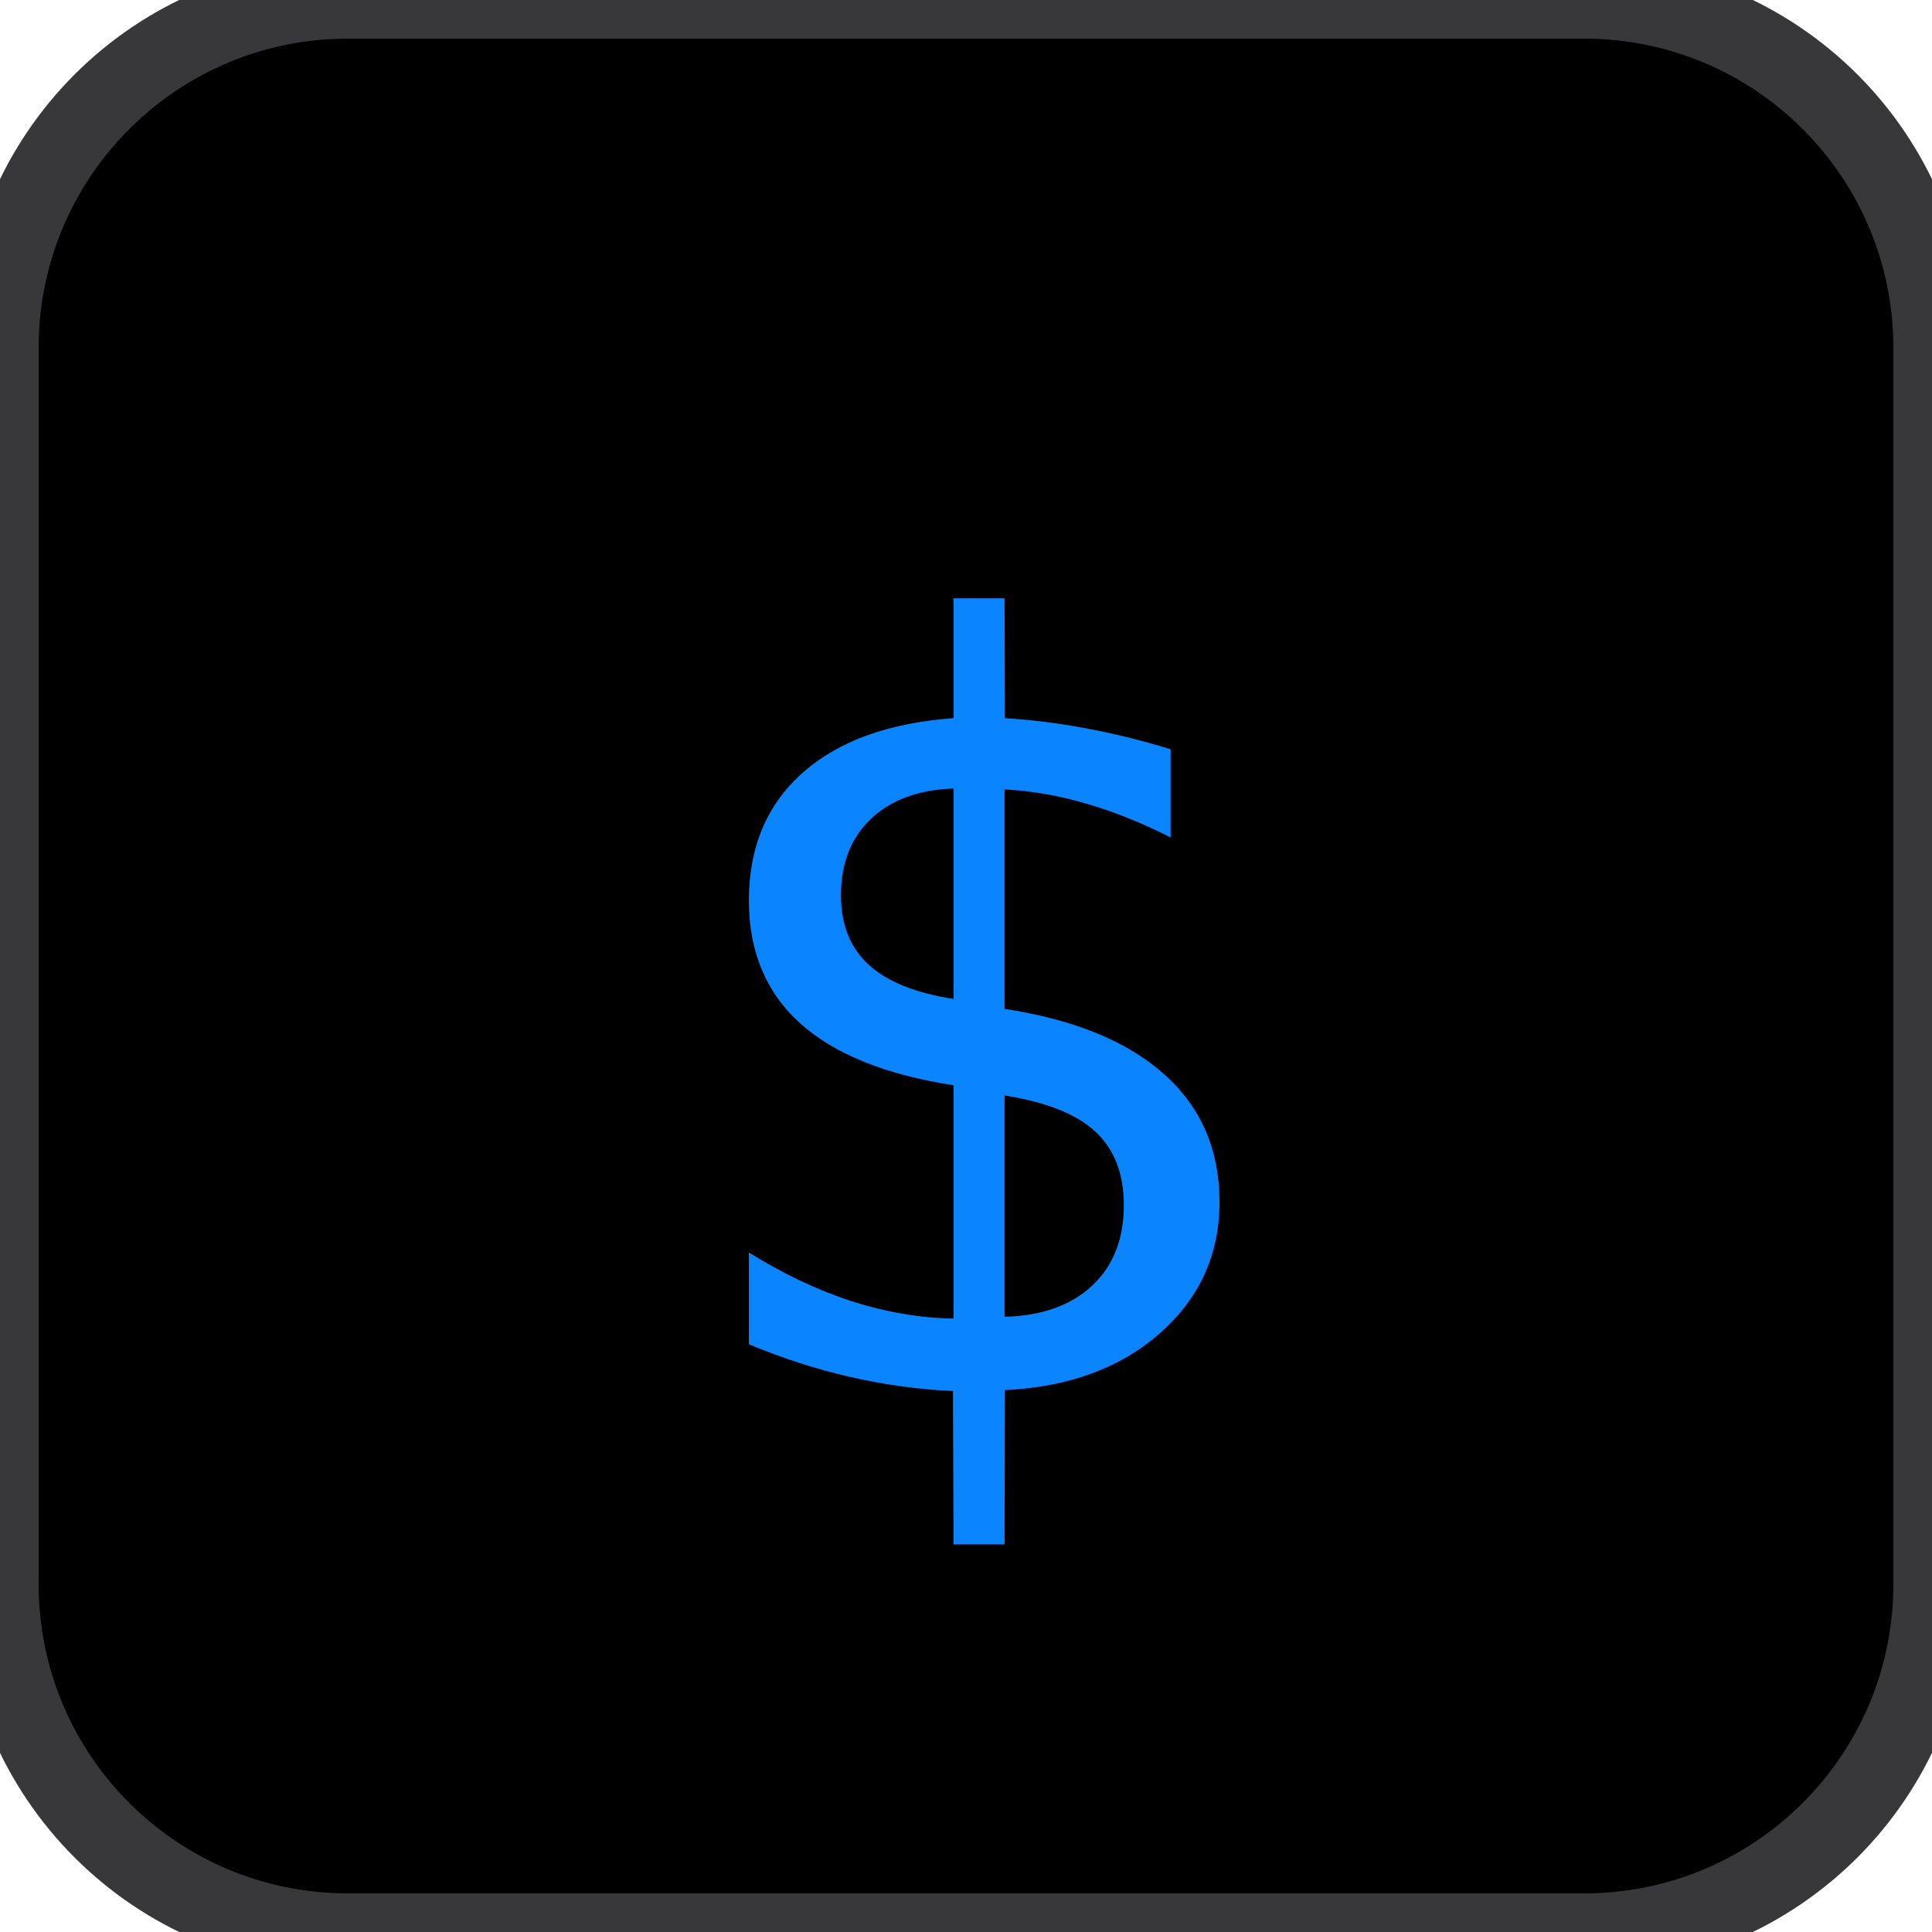
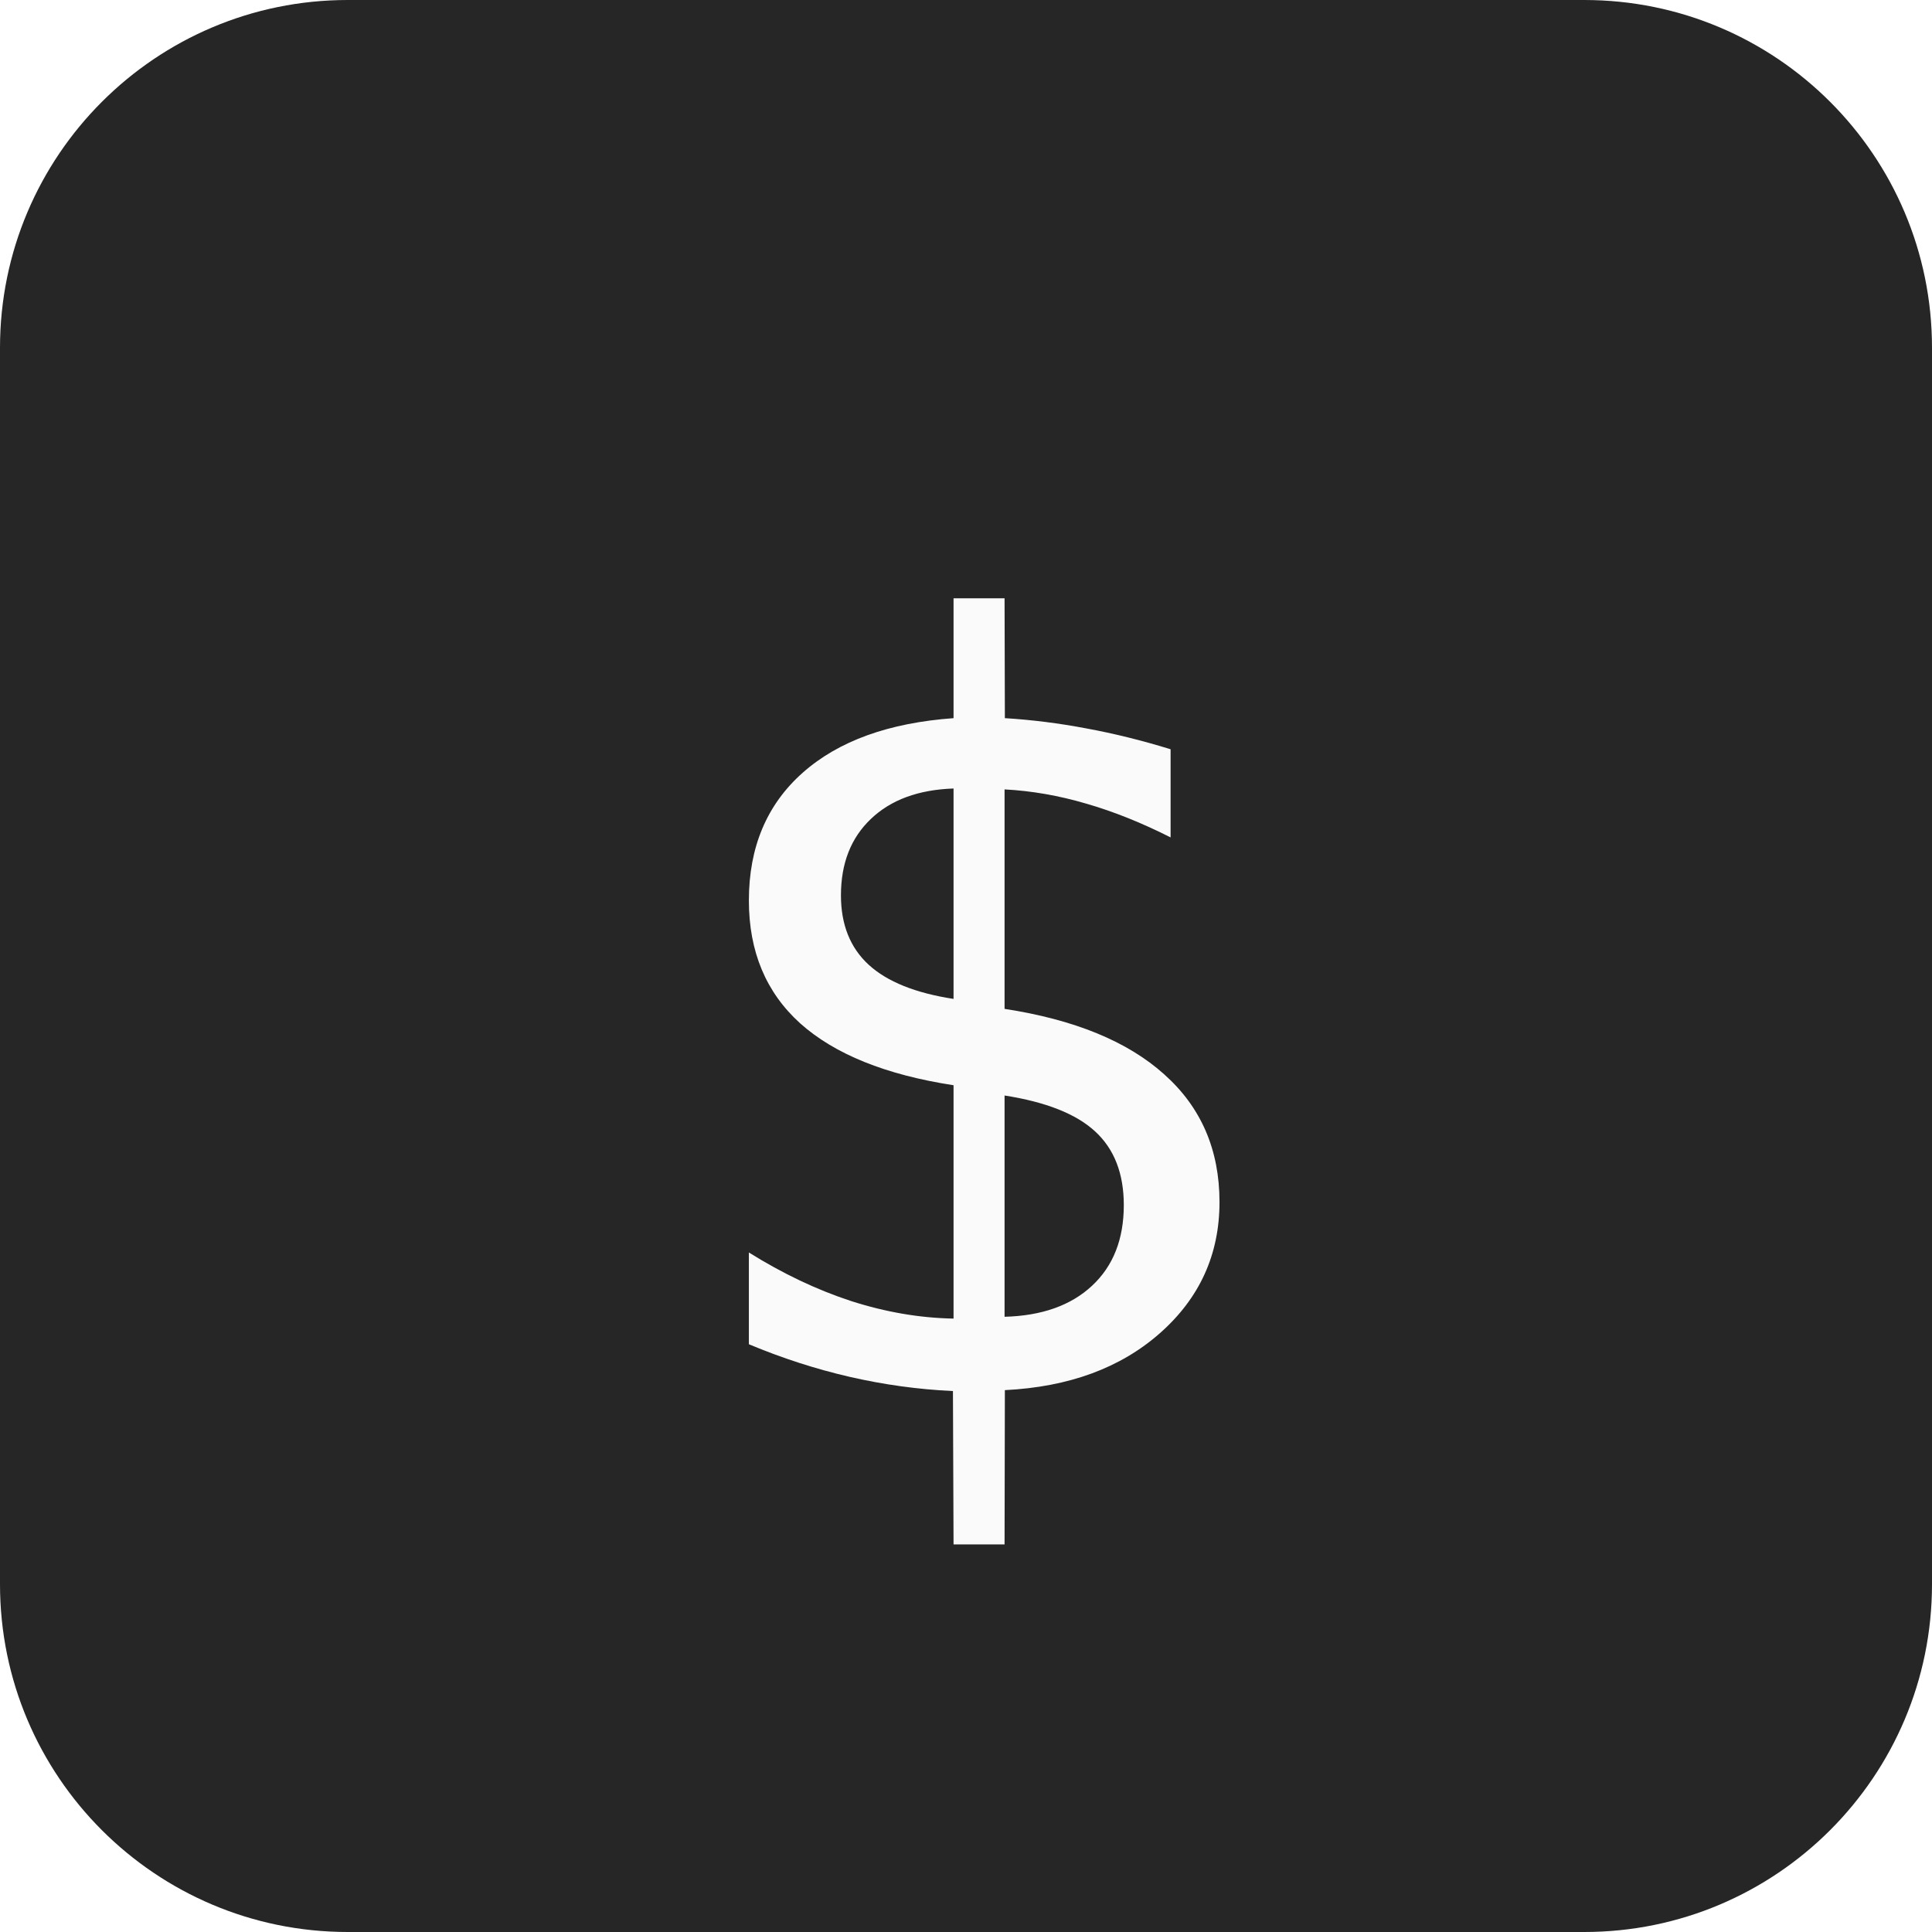
<svg xmlns="http://www.w3.org/2000/svg" viewBox="0 0 100 100">
-   <rect width="100" height="100" rx="18" fill="#000000" stroke="#38383a" stroke-width="4" />
-   <text x="50" y="72" text-anchor="middle" font-size="54" fill="#0a84ff" font-family="Consolas, 'Cascadia Mono', 'JetBrains Mono', monospace">$</text>
+   <rect width="100" height="100" rx="18" fill="#262626" />
+   <text x="50" y="72" text-anchor="middle" font-size="54" fill="#fafafa" font-family="Consolas, 'Cascadia Mono', 'JetBrains Mono', monospace">$</text>
</svg>
